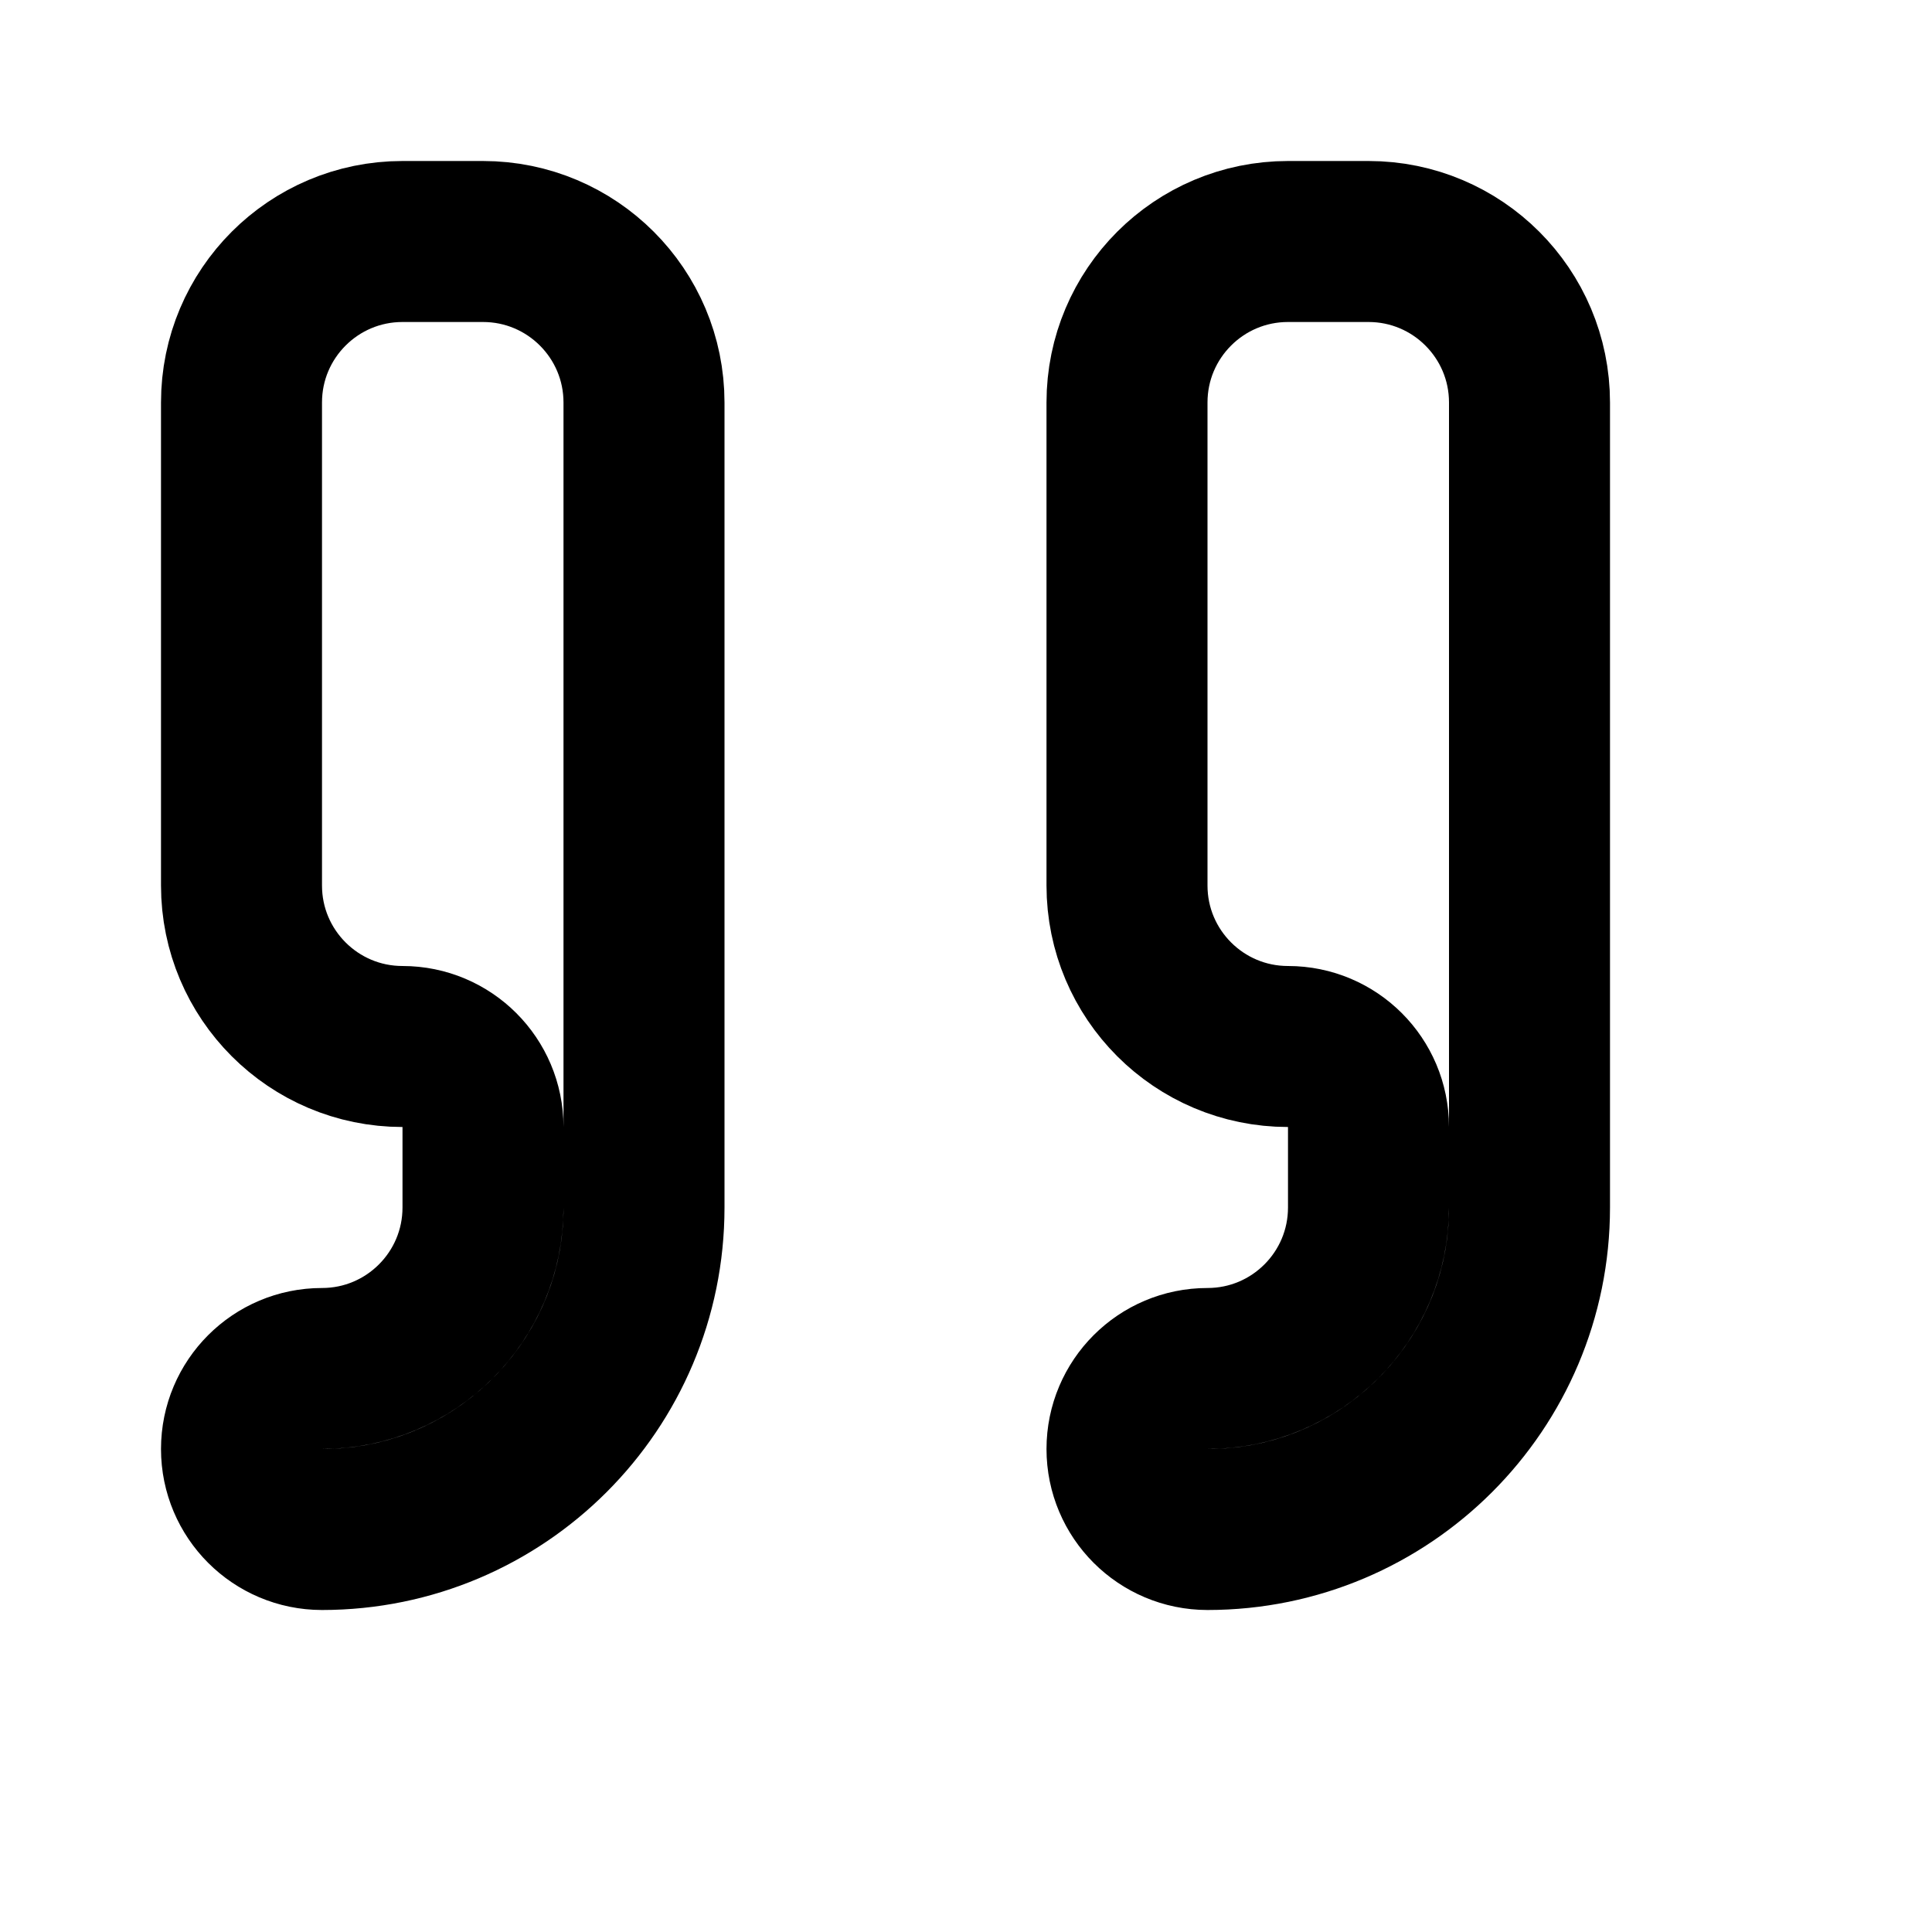
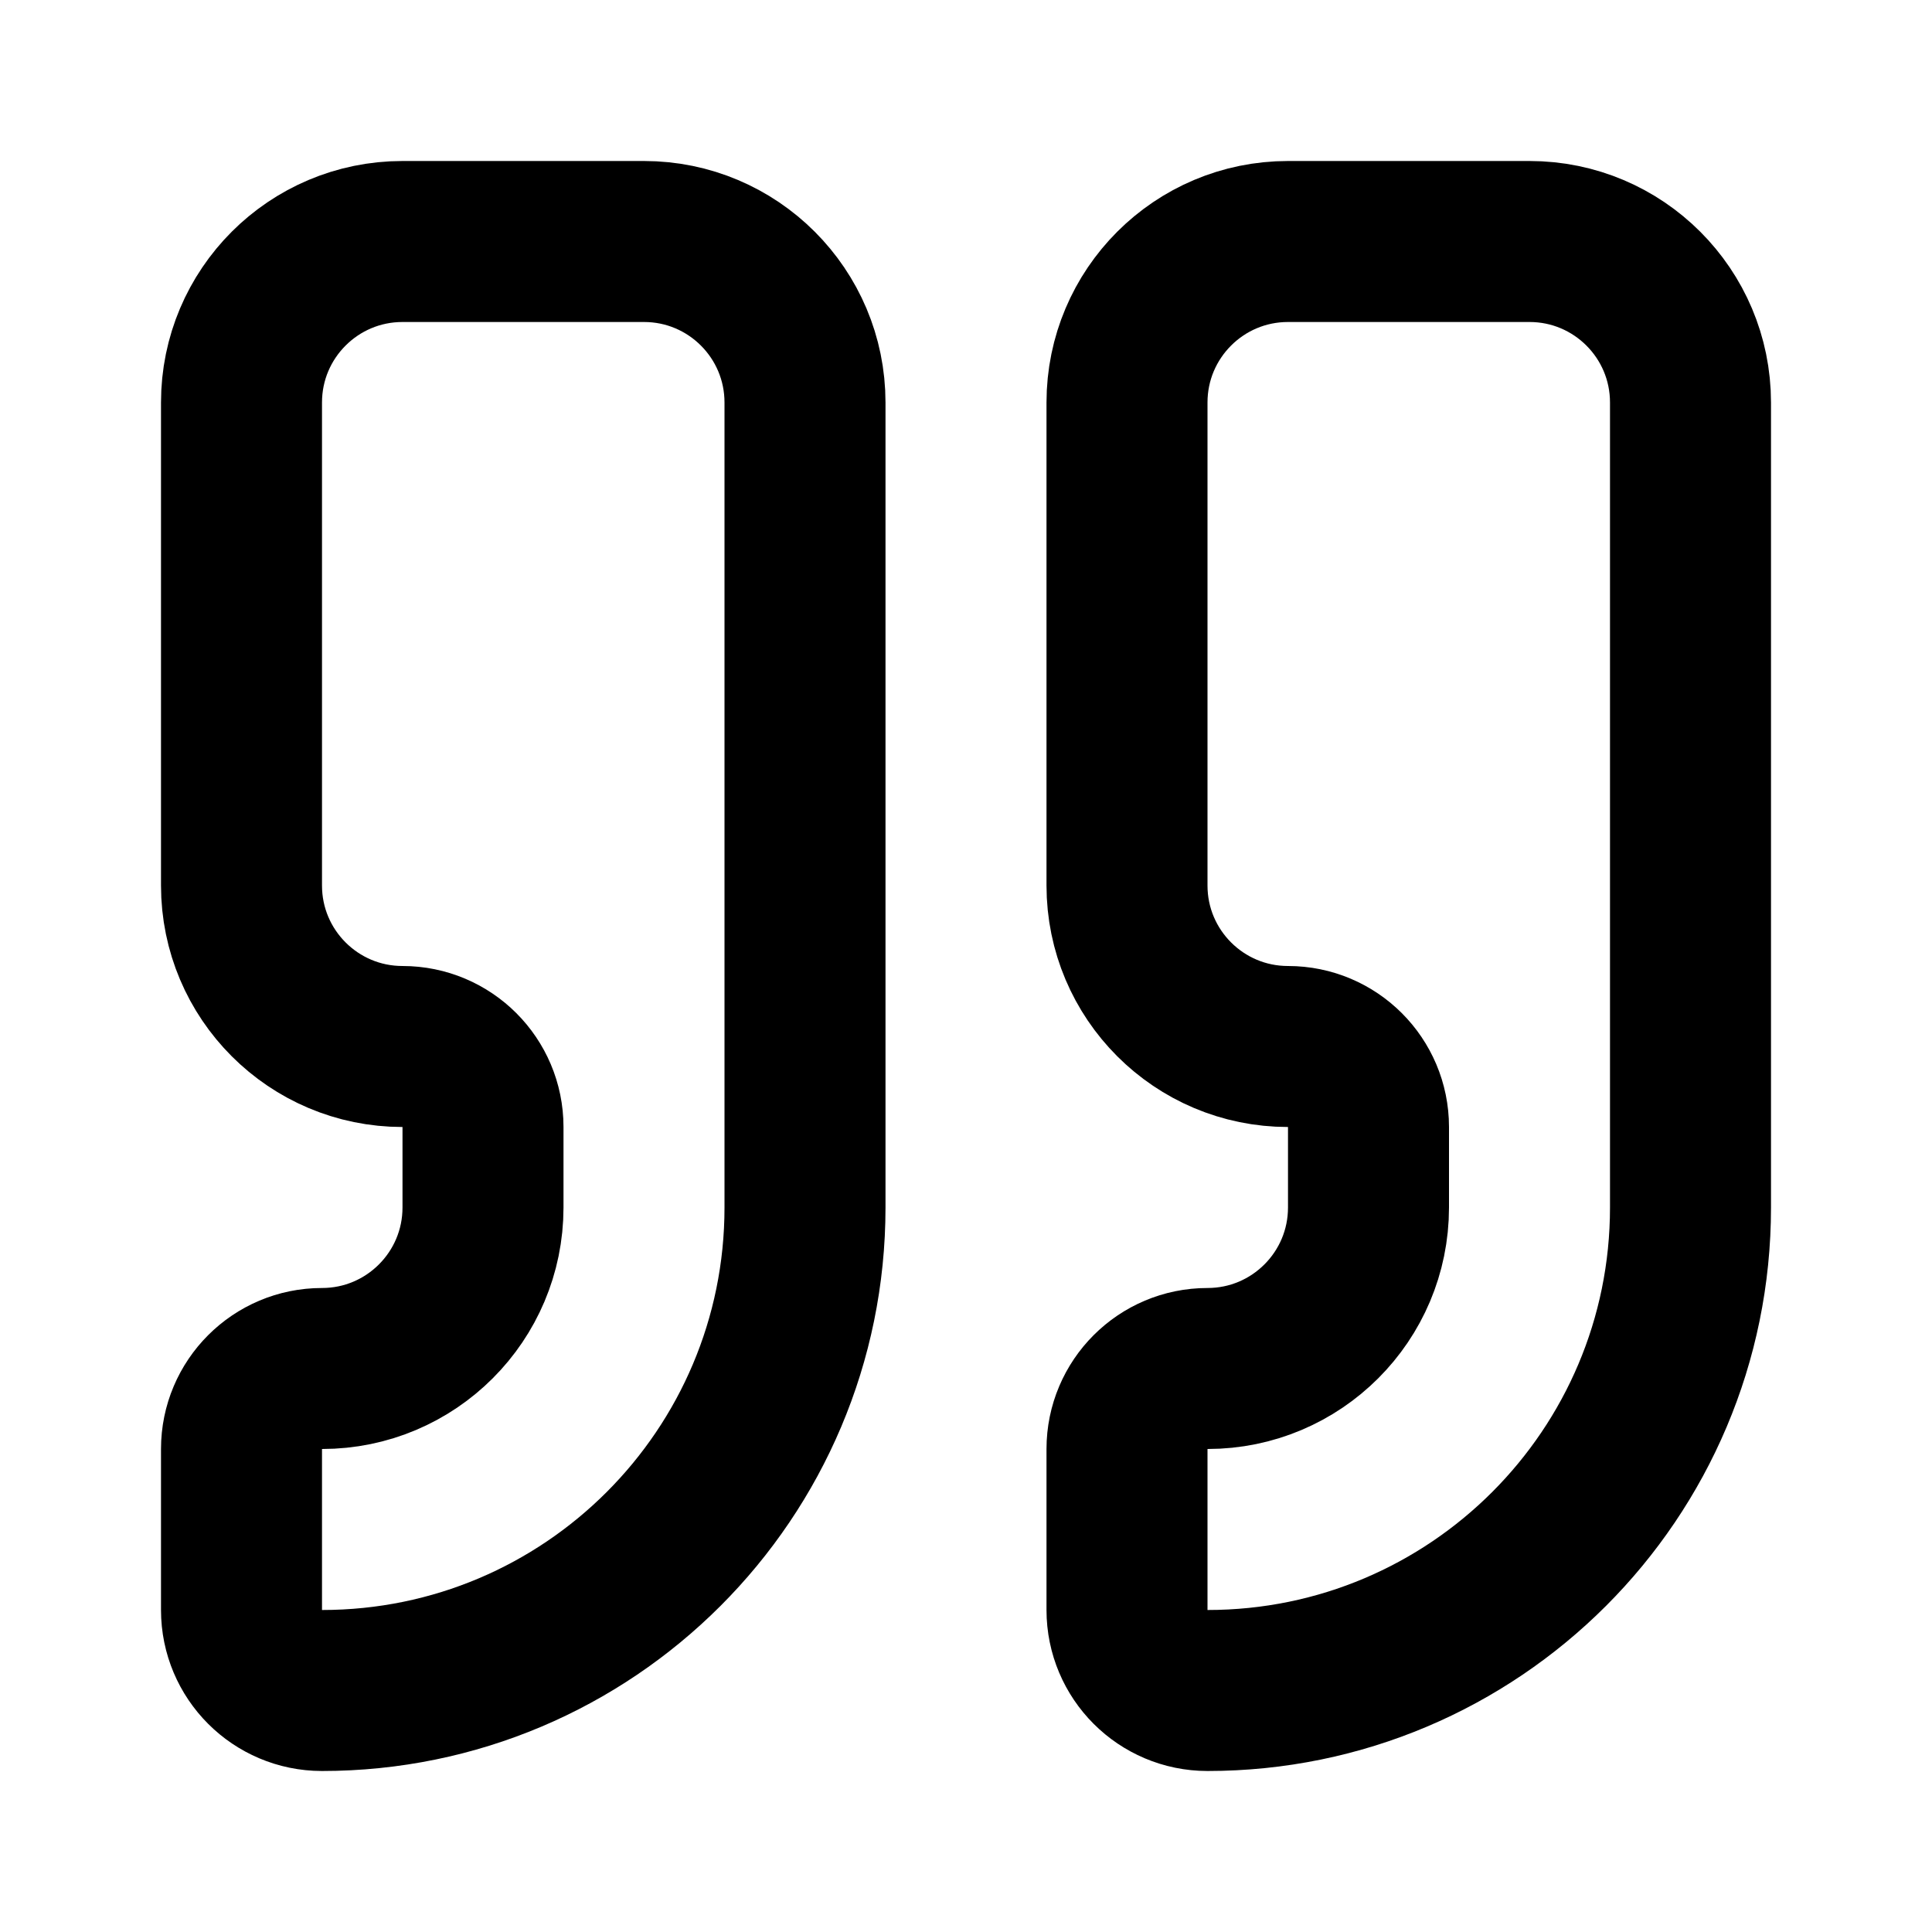
<svg xmlns="http://www.w3.org/2000/svg" width="24" height="24" viewBox="0 0 24 24" fill="none" stroke="currentColor" stroke-width="2" stroke-linecap="round" stroke-linejoin="round">
-   <path d="M16 3a2 2 0 0 0-2 2v6a2 2 0 0 0 2 2 1 1 0 0 1 1 1v1a2 2 0 0 1-2 2 1 1 0 0 0-1 1 1 1 0 0 0 1 1 4 4 0 0 0 4-4V5a2 2 0 0 0-2-2z" />
-   <path d="M5 3a2 2 0 0 0-2 2v6a2 2 0 0 0 2 2 1 1 0 0 1 1 1v1a2 2 0 0 1-2 2 1 1 0 0 0-1 1 1 1 0 0 0 1 1 4 4 0 0 0 4-4V5a2 2 0 0 0-2-2z" />
+   <path d="M16 3a2 2 0 0 0-2 2v6a2 2 0 0 0 2 2 1 1 0 0 1 1 1v1a2 2 0 0 1-2 2 1 1 0 0 0-1 1v2a1 1 0 0 0 1 1 6 6 0 0 0 6-6V5a2 2 0 0 0-2-2z" />
+   <path d="M5 3a2 2 0 0 0-2 2v6a2 2 0 0 0 2 2 1 1 0 0 1 1 1v1a2 2 0 0 1-2 2 1 1 0 0 0-1 1v2a1 1 0 0 0 1 1 6 6 0 0 0 6-6V5a2 2 0 0 0-2-2z" />
</svg>
